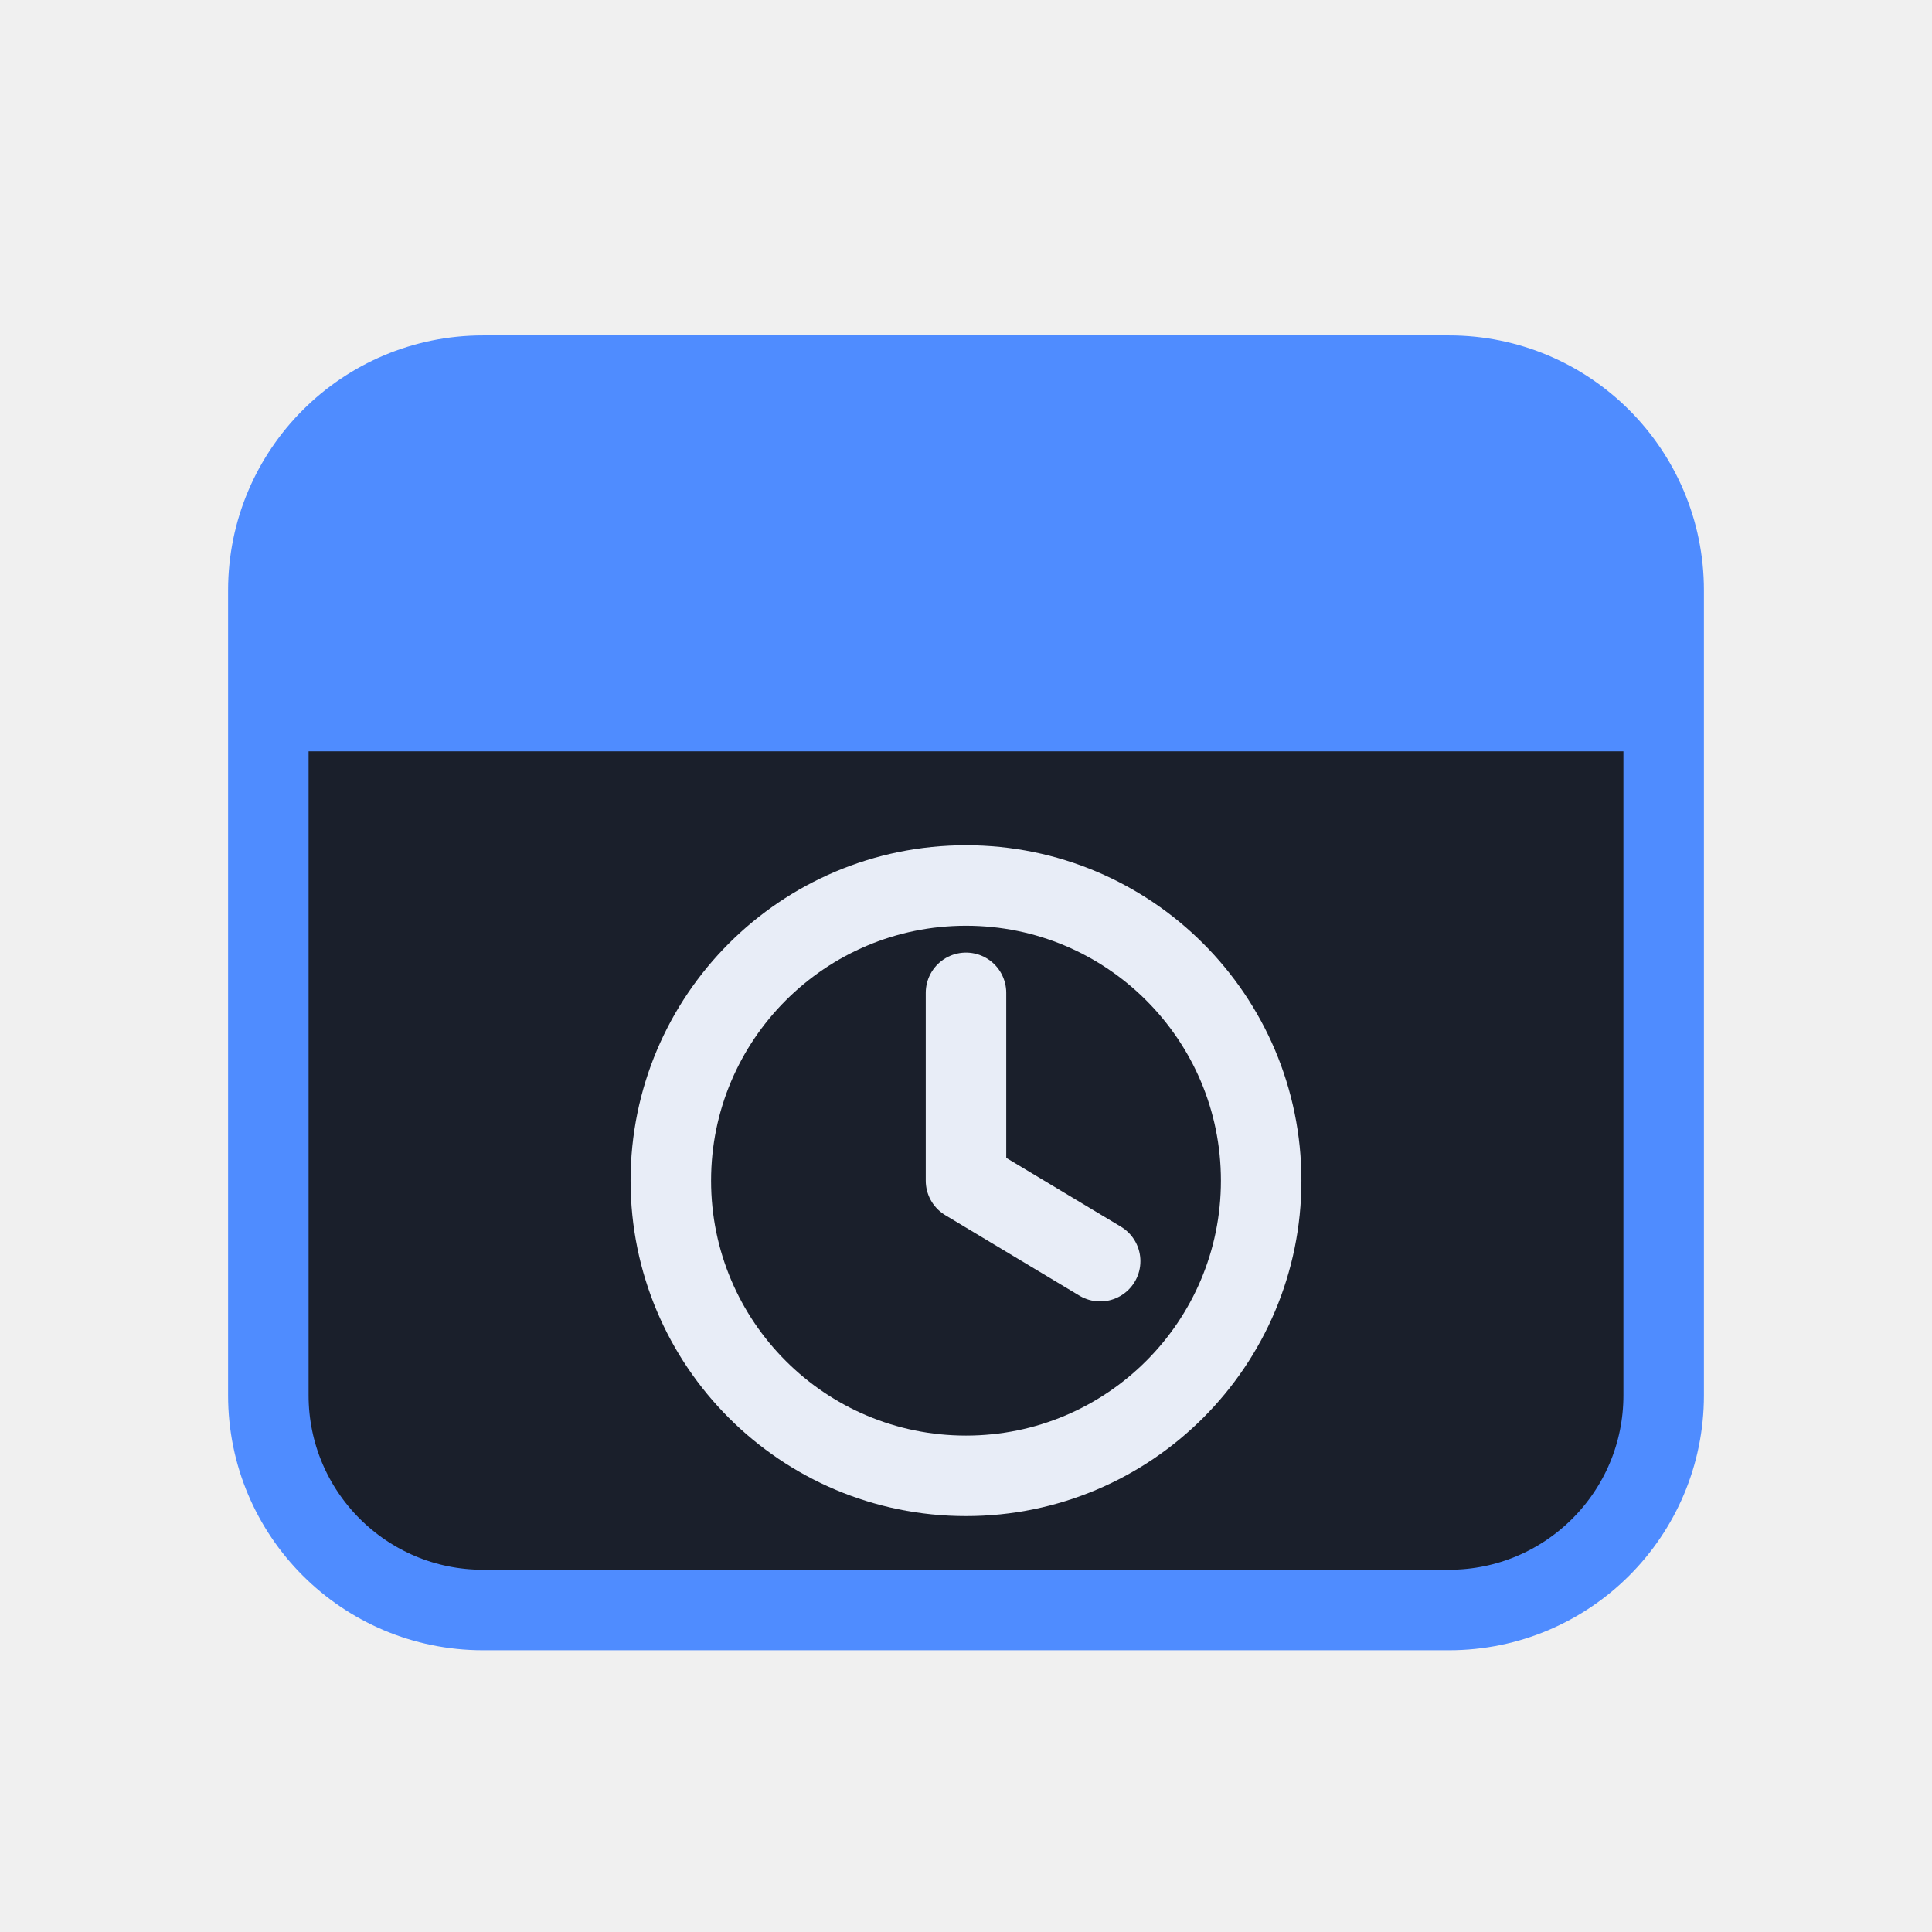
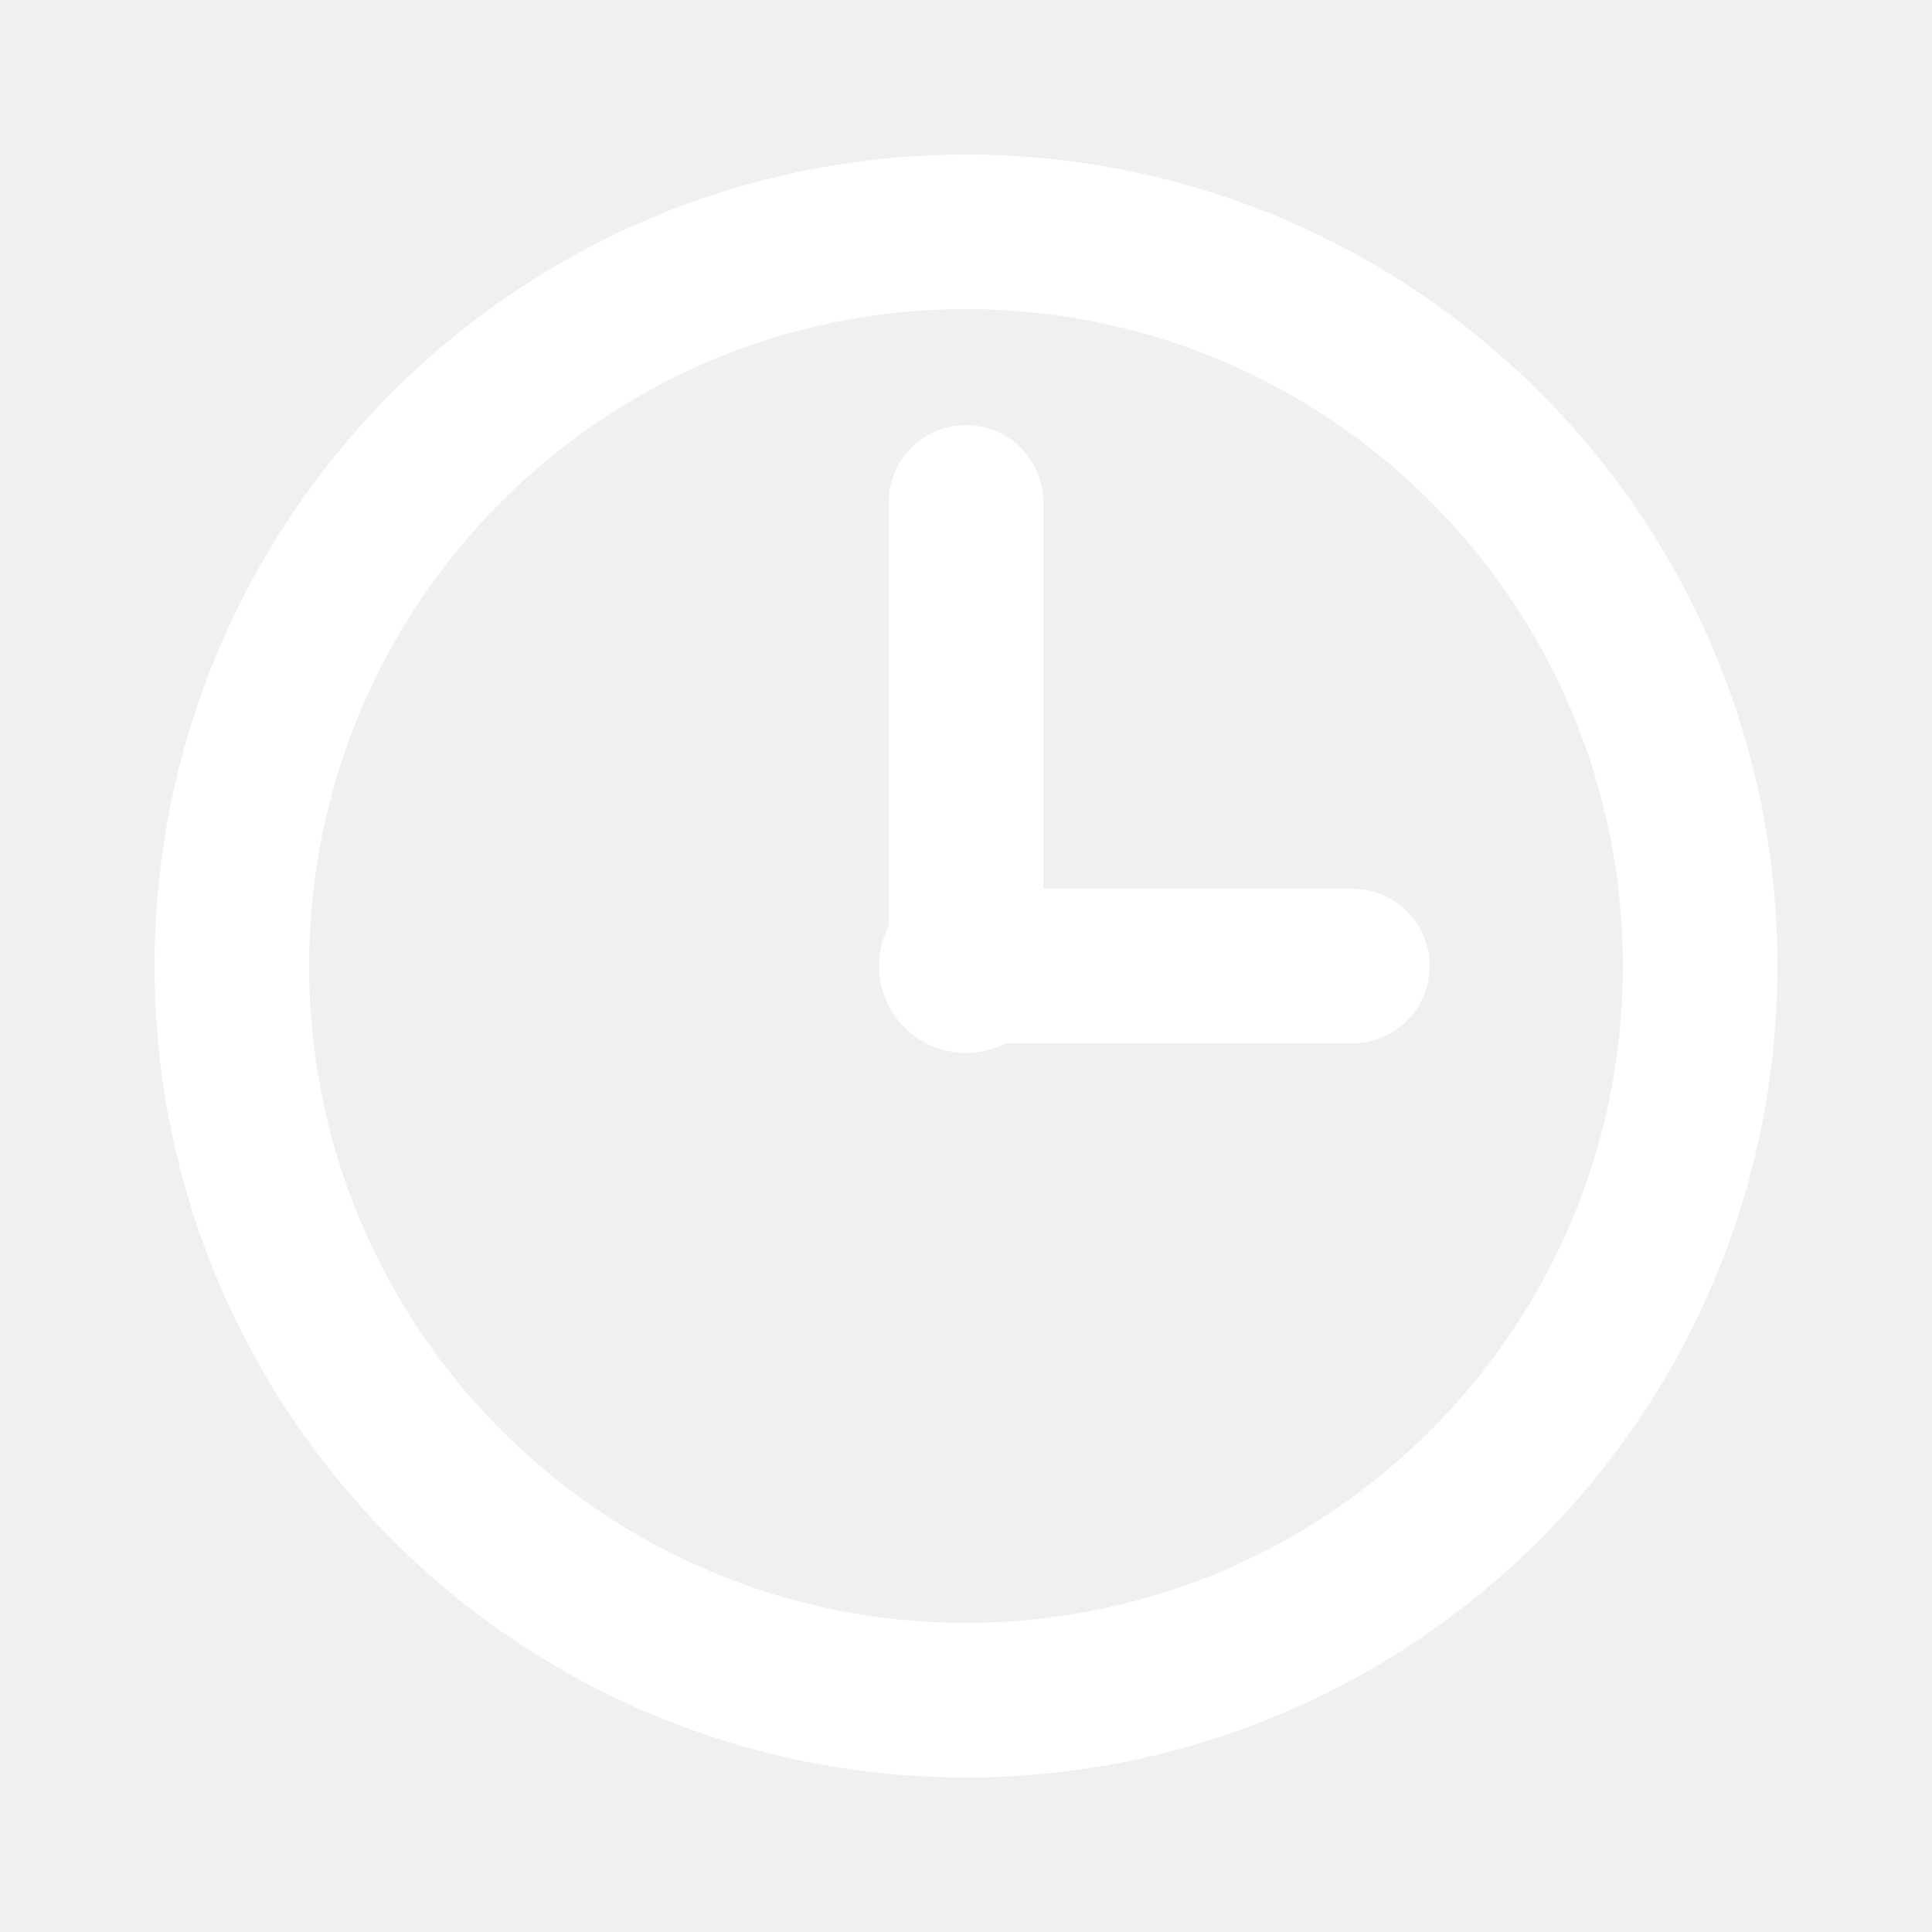
- <svg xmlns="http://www.w3.org/2000/svg" viewBox="0 0 72 72">
-   <rect x="10" y="14" width="52" height="46" rx="8" fill="#1a1f2b" stroke="#4f8cff" stroke-width="3" />
-   <path d="M10 22a8 8 0 0 1 8-8h36a8 8 0 0 1 8 8v6H10z" fill="#4f8cff" />
-   <circle cx="36" cy="44" r="11" fill="none" stroke="#e8edf7" stroke-width="3" />
-   <path d="M36 37v7l5 3" stroke="#e8edf7" stroke-width="3" fill="none" stroke-linecap="round" stroke-linejoin="round" />
+ <svg xmlns="http://www.w3.org/2000/svg" viewBox="0 0 100 100">
+   <circle cx="50" cy="50" r="38" fill="none" stroke="#FFFFFF" stroke-width="8" />
+   <line x1="50" y1="50" x2="50" y2="26" stroke="#FFFFFF" stroke-width="8" stroke-linecap="round" />
+   <line x1="50" y1="50" x2="70" y2="50" stroke="#FFFFFF" stroke-width="8" stroke-linecap="round" />
+   <circle cx="50" cy="50" r="4.5" fill="#FFFFFF" />
</svg>
